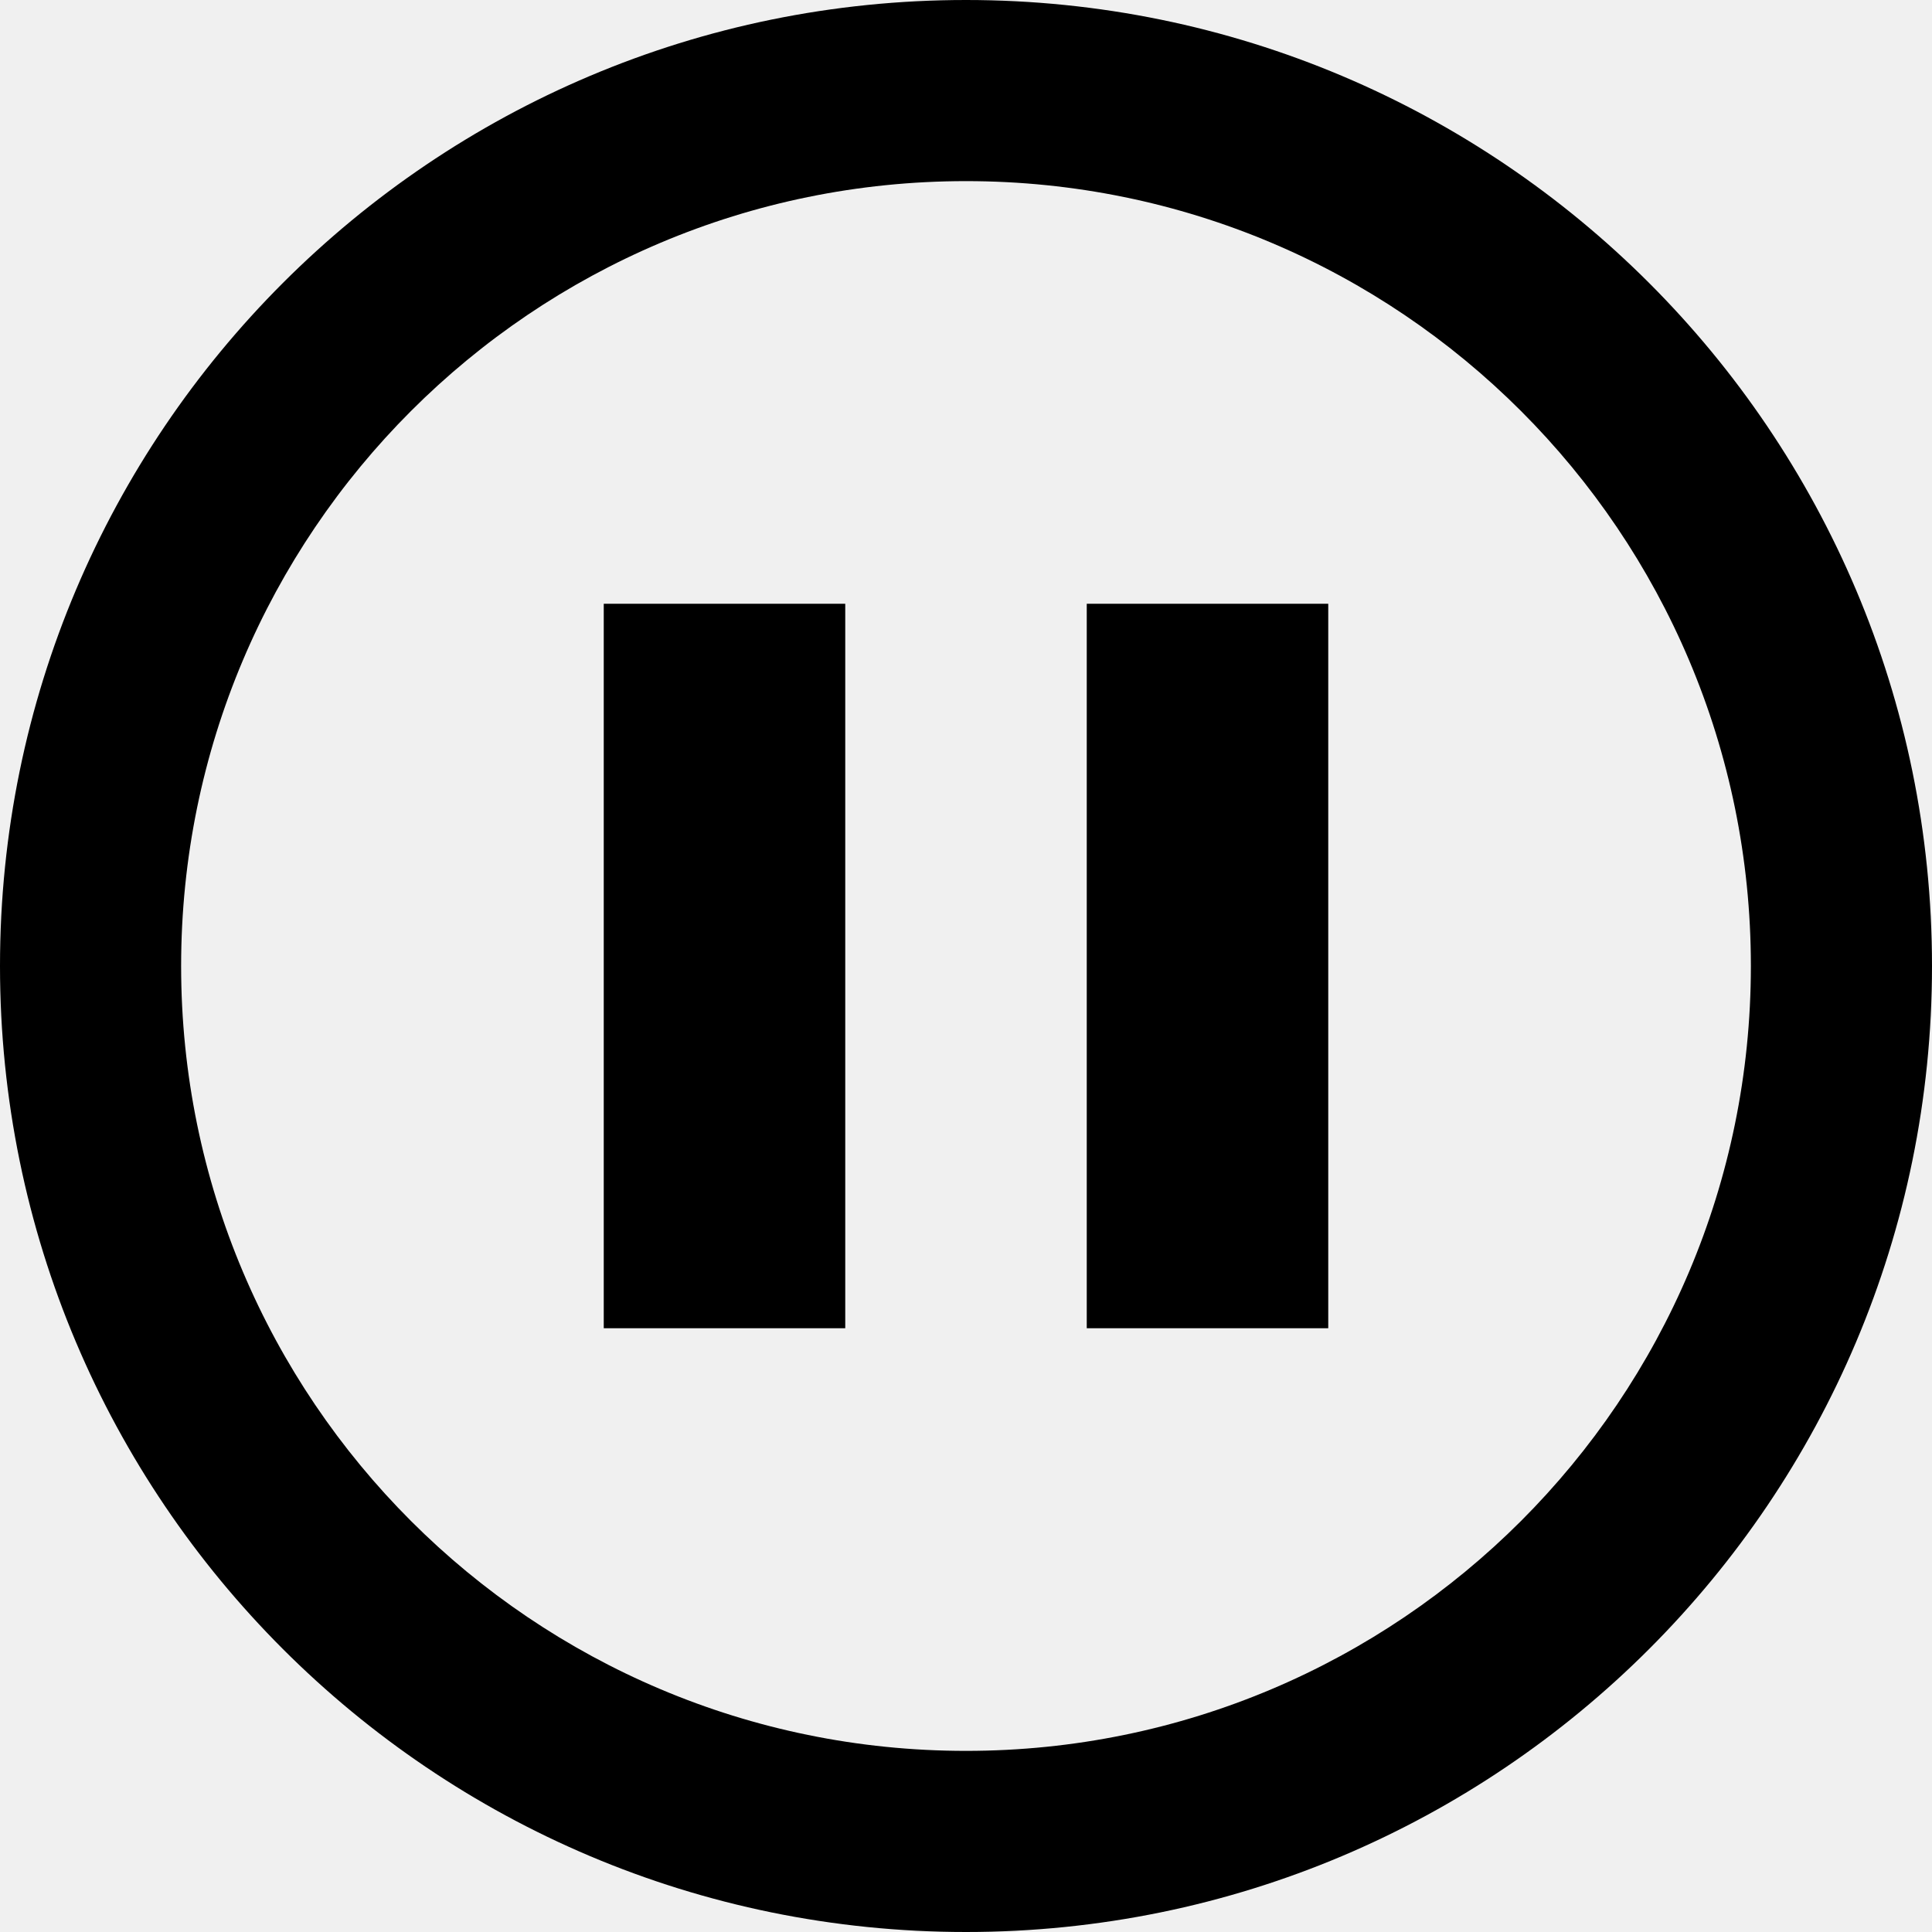
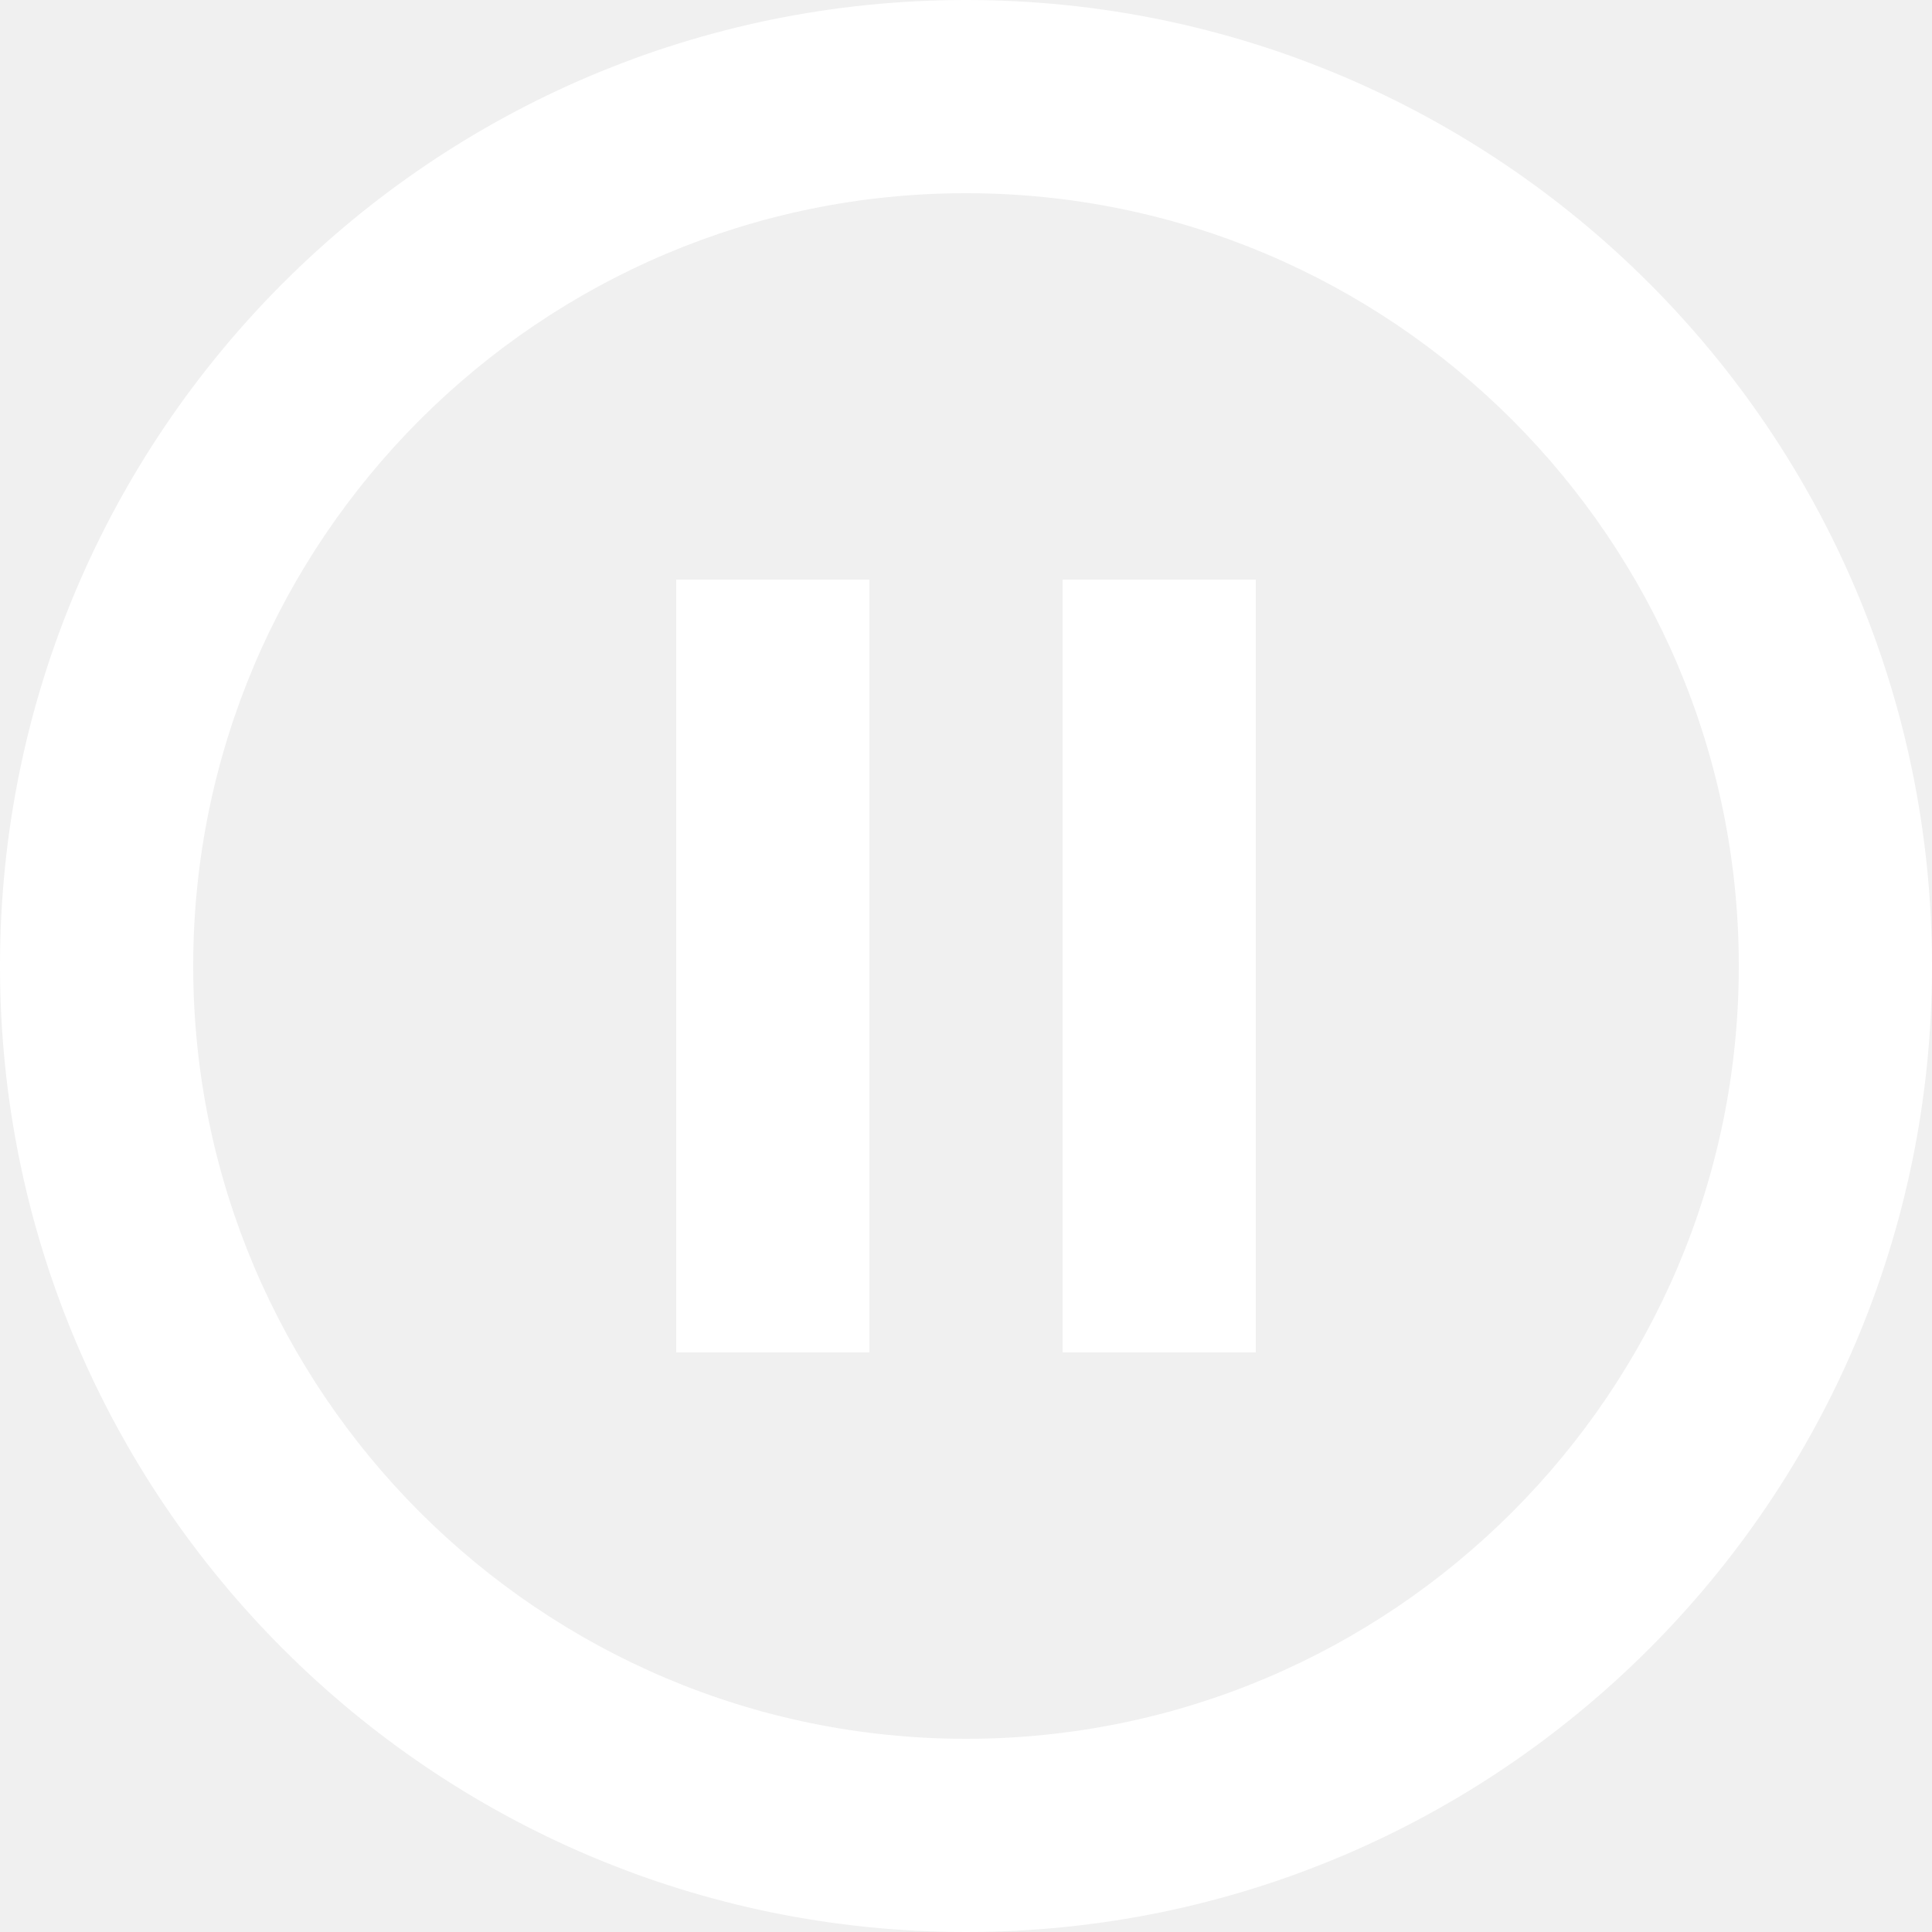
- <svg xmlns="http://www.w3.org/2000/svg" version="1.1" width="32" height="32" viewBox="0 0 32 32">
-   <path d="M16 0c-8.837 0-16 7.163-16 16s7.163 16 16 16 16-7.163 16-16-7.163-16-16-16zM16 29c-7.18 0-13-5.82-13-13s5.82-13 13-13 13 5.82 13 13-5.82 13-13 13zM10 10h4v12h-4zM18 10h4v12h-4z" />
+ <svg xmlns="http://www.w3.org/2000/svg" width="60px" height="60px" viewBox="0 0 60 60" version="1.1">
+   <defs />
+   <g id="Screens" stroke="none" stroke-width="1" fill="none" fill-rule="evenodd">
+     <g id="Player" transform="translate(-158, -510)">
+       <g id="Controls" transform="translate(24, 504)">
+         <g id="Pause" transform="translate(128, 0)">
+           <polygon id="Shape" points="0 0 72 0 72 72 0 72" />
+           <path d="M27,48 L33,48 L33,24 L27,24 L27,48 Z M36,6 C19.44,6 6,19.44 6,36 C6,52.56 19.44,66 36,66 C52.56,66 66,52.56 66,36 C66,19.44 52.56,6 36,6 Z M36,60 C22.77,60 12,49.23 12,36 C12,22.77 22.77,12 36,12 C49.23,12 60,22.77 60,36 C60,49.23 49.23,60 36,60 Z M39,48 L45,48 L45,24 L39,24 L39,48 Z" id="Shape" fill="#FFFFFF" />
+         </g>
+       </g>
+     </g>
+   </g>
</svg>
